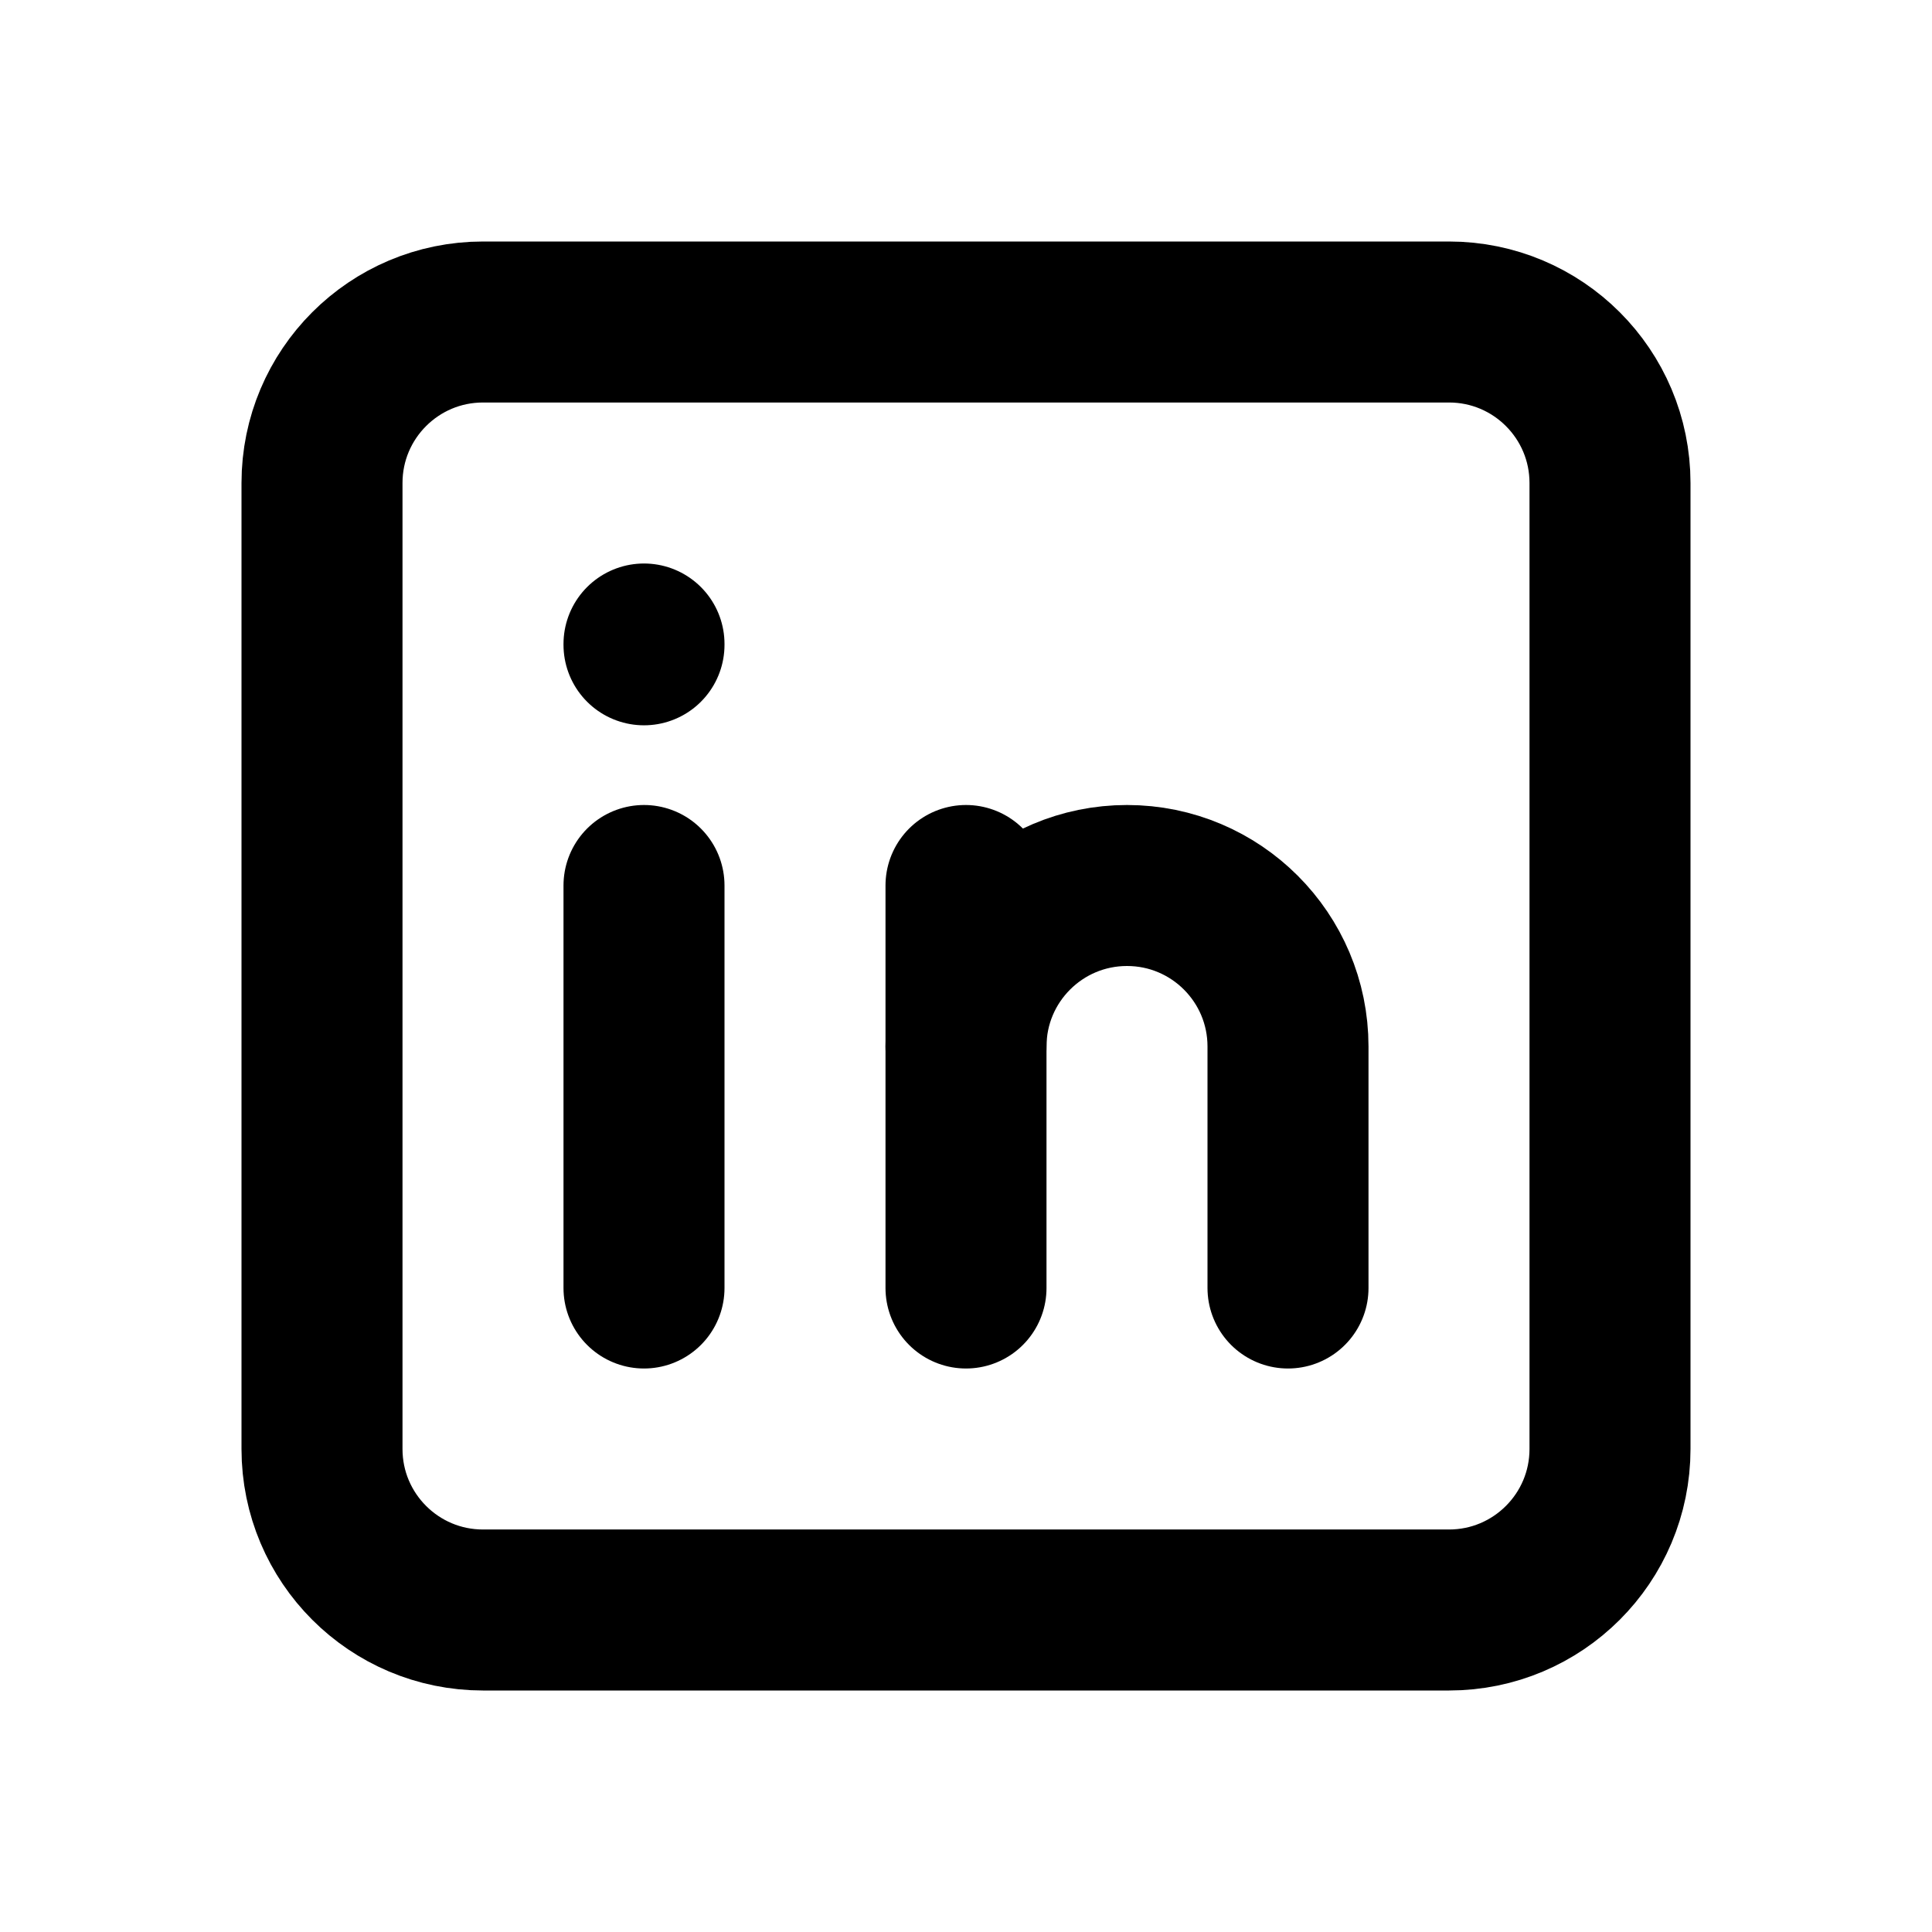
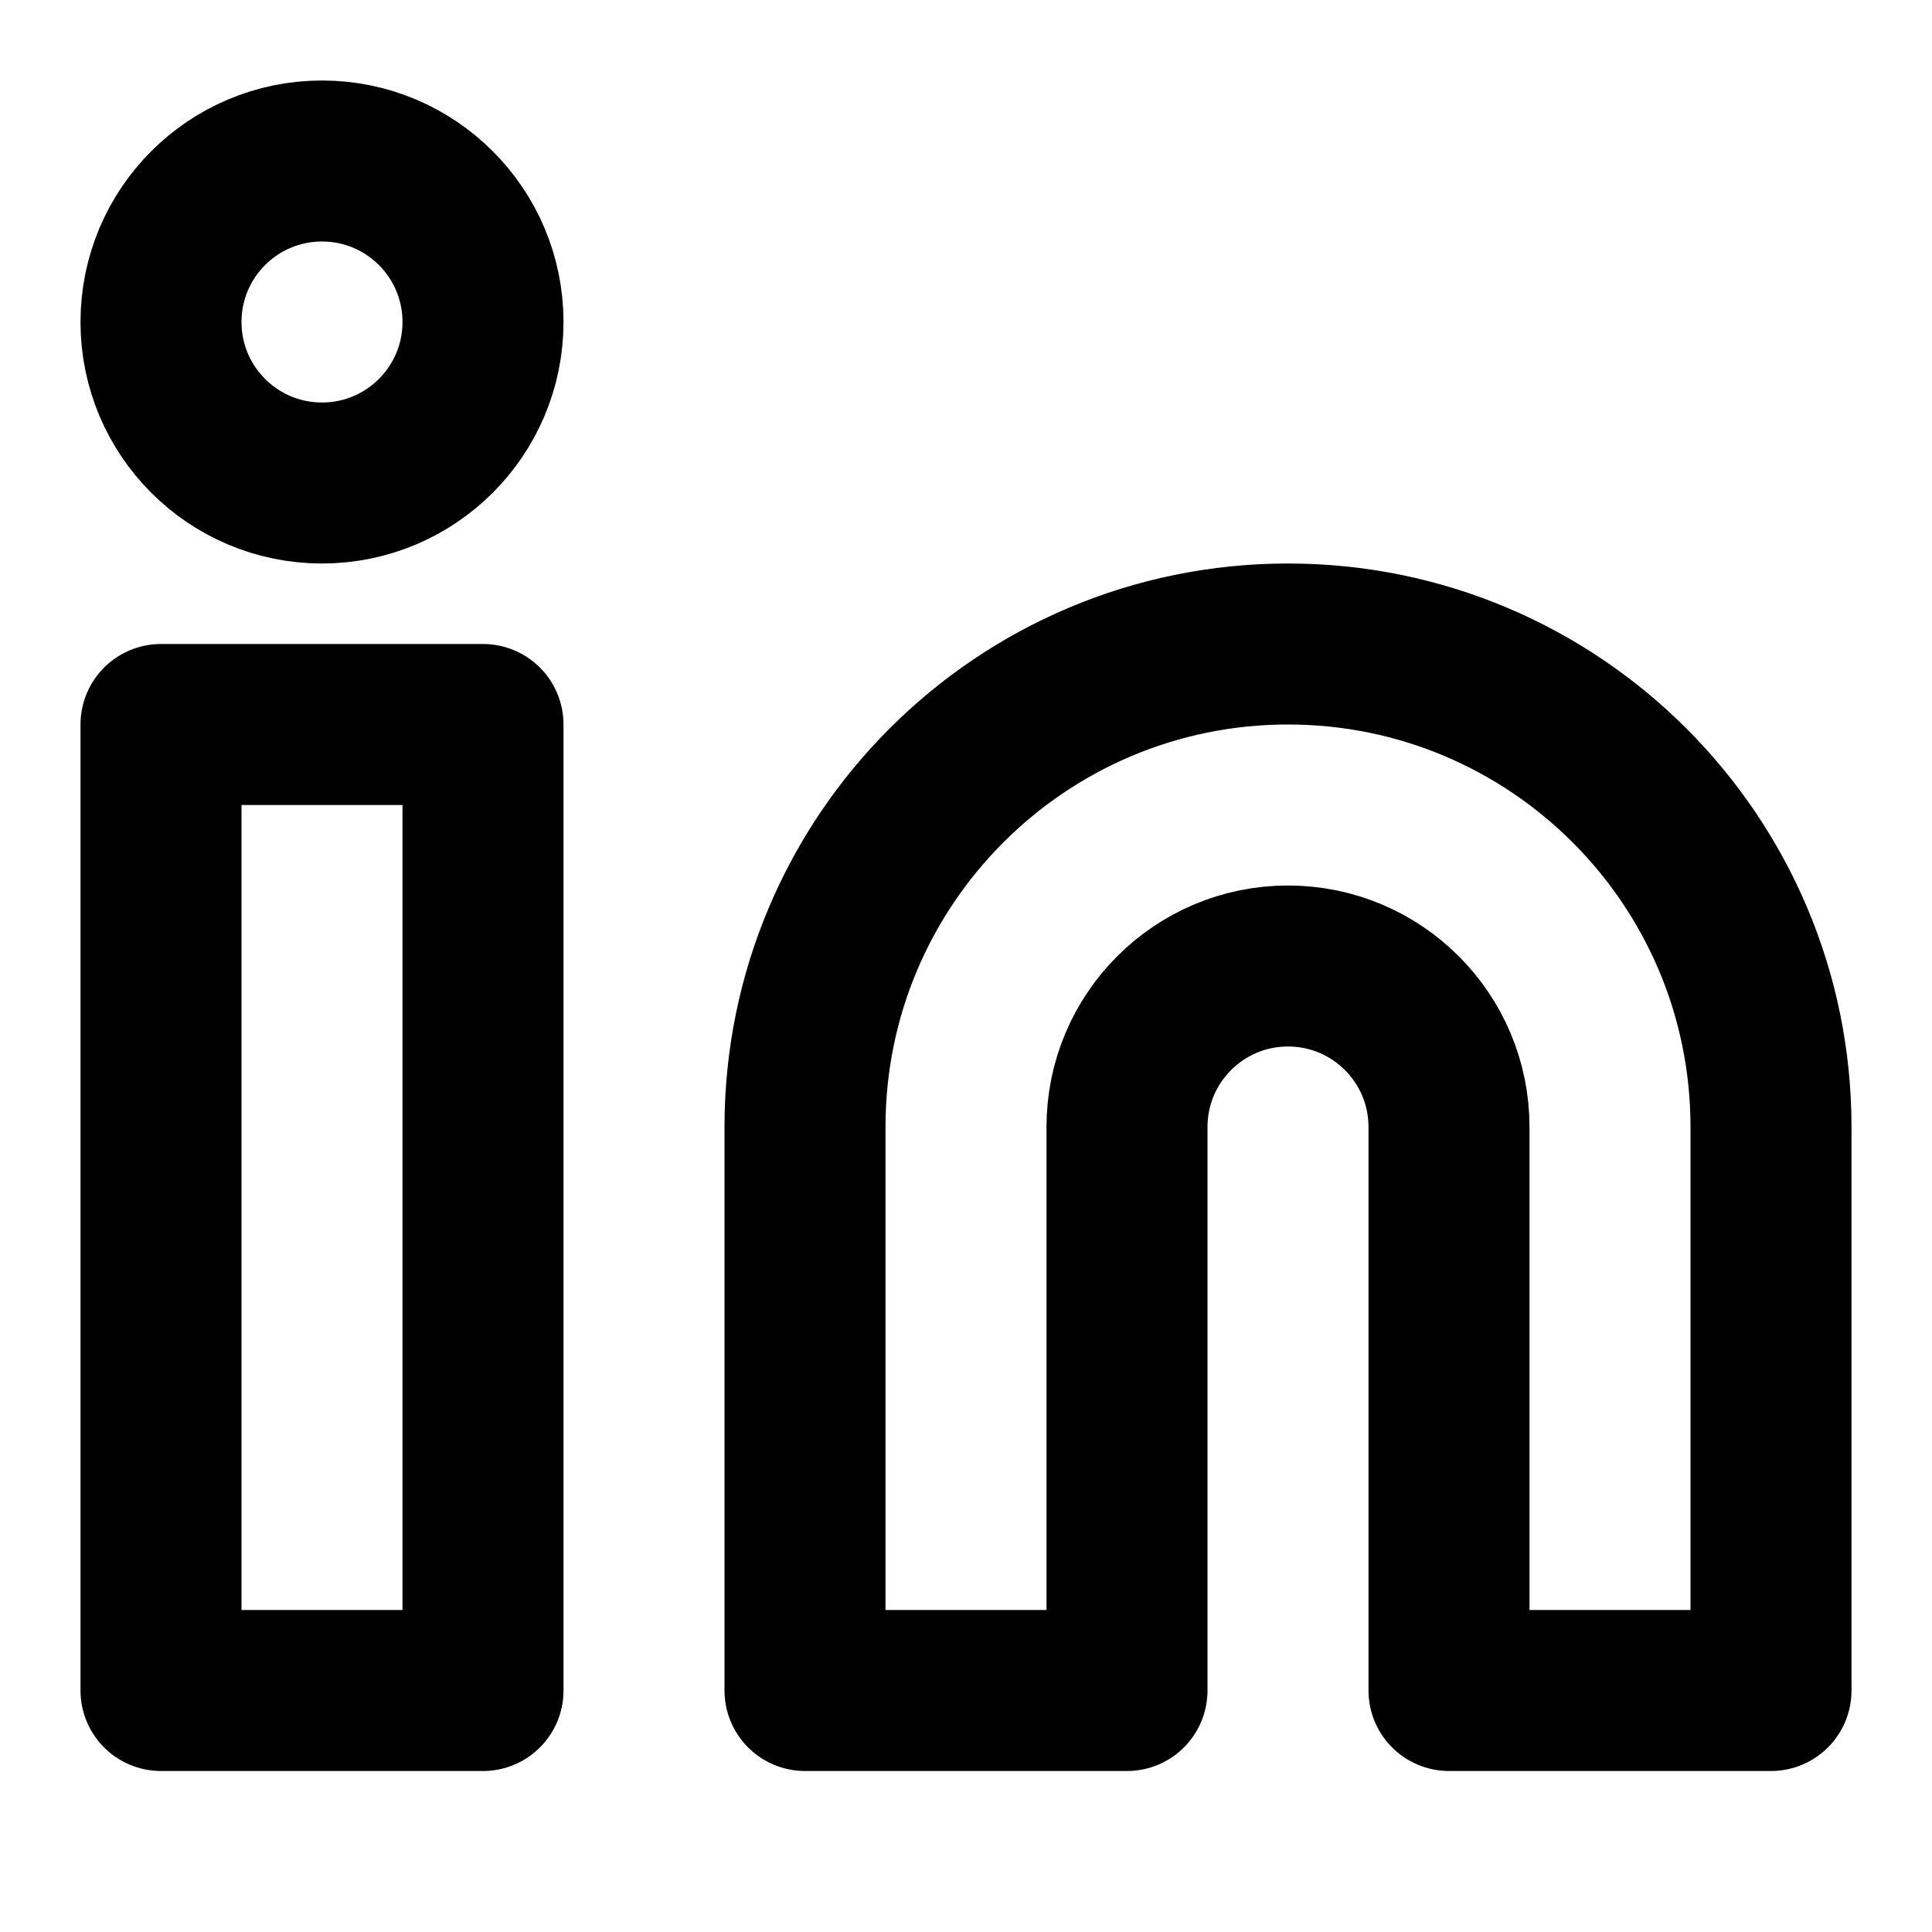
- <svg xmlns="http://www.w3.org/2000/svg" class="icon icon-tabler icon-tabler-brand-linkedin" width="24" height="24" viewBox="0 0 24 24" stroke-width="2" stroke="currentColor" fill="none" stroke-linecap="round" stroke-linejoin="round">
-   <path stroke="none" d="M0 0h24v24H0z" fill="none" />
-   <rect x="4" y="4" width="16" height="16" rx="2" />
-   <line x1="8" y1="11" x2="8" y2="16" />
-   <line x1="8" y1="8" x2="8" y2="8.01" />
-   <line x1="12" y1="16" x2="12" y2="11" />
-   <path d="M16 16v-3a2 2 0 0 0 -4 0" />
+ <svg xmlns="http://www.w3.org/2000/svg" width="24" height="24" viewBox="0 0 24 24" fill="none" stroke="currentColor" stroke-width="2" stroke-linecap="round" stroke-linejoin="round" class="feather feather-linkedin">
+   <path d="M16 8a6 6 0 0 1 6 6v7h-4v-7a2 2 0 0 0-2-2 2 2 0 0 0-2 2v7h-4v-7a6 6 0 0 1 6-6z" />
+   <rect x="2" y="9" width="4" height="12" />
+   <circle cx="4" cy="4" r="2" />
</svg>
